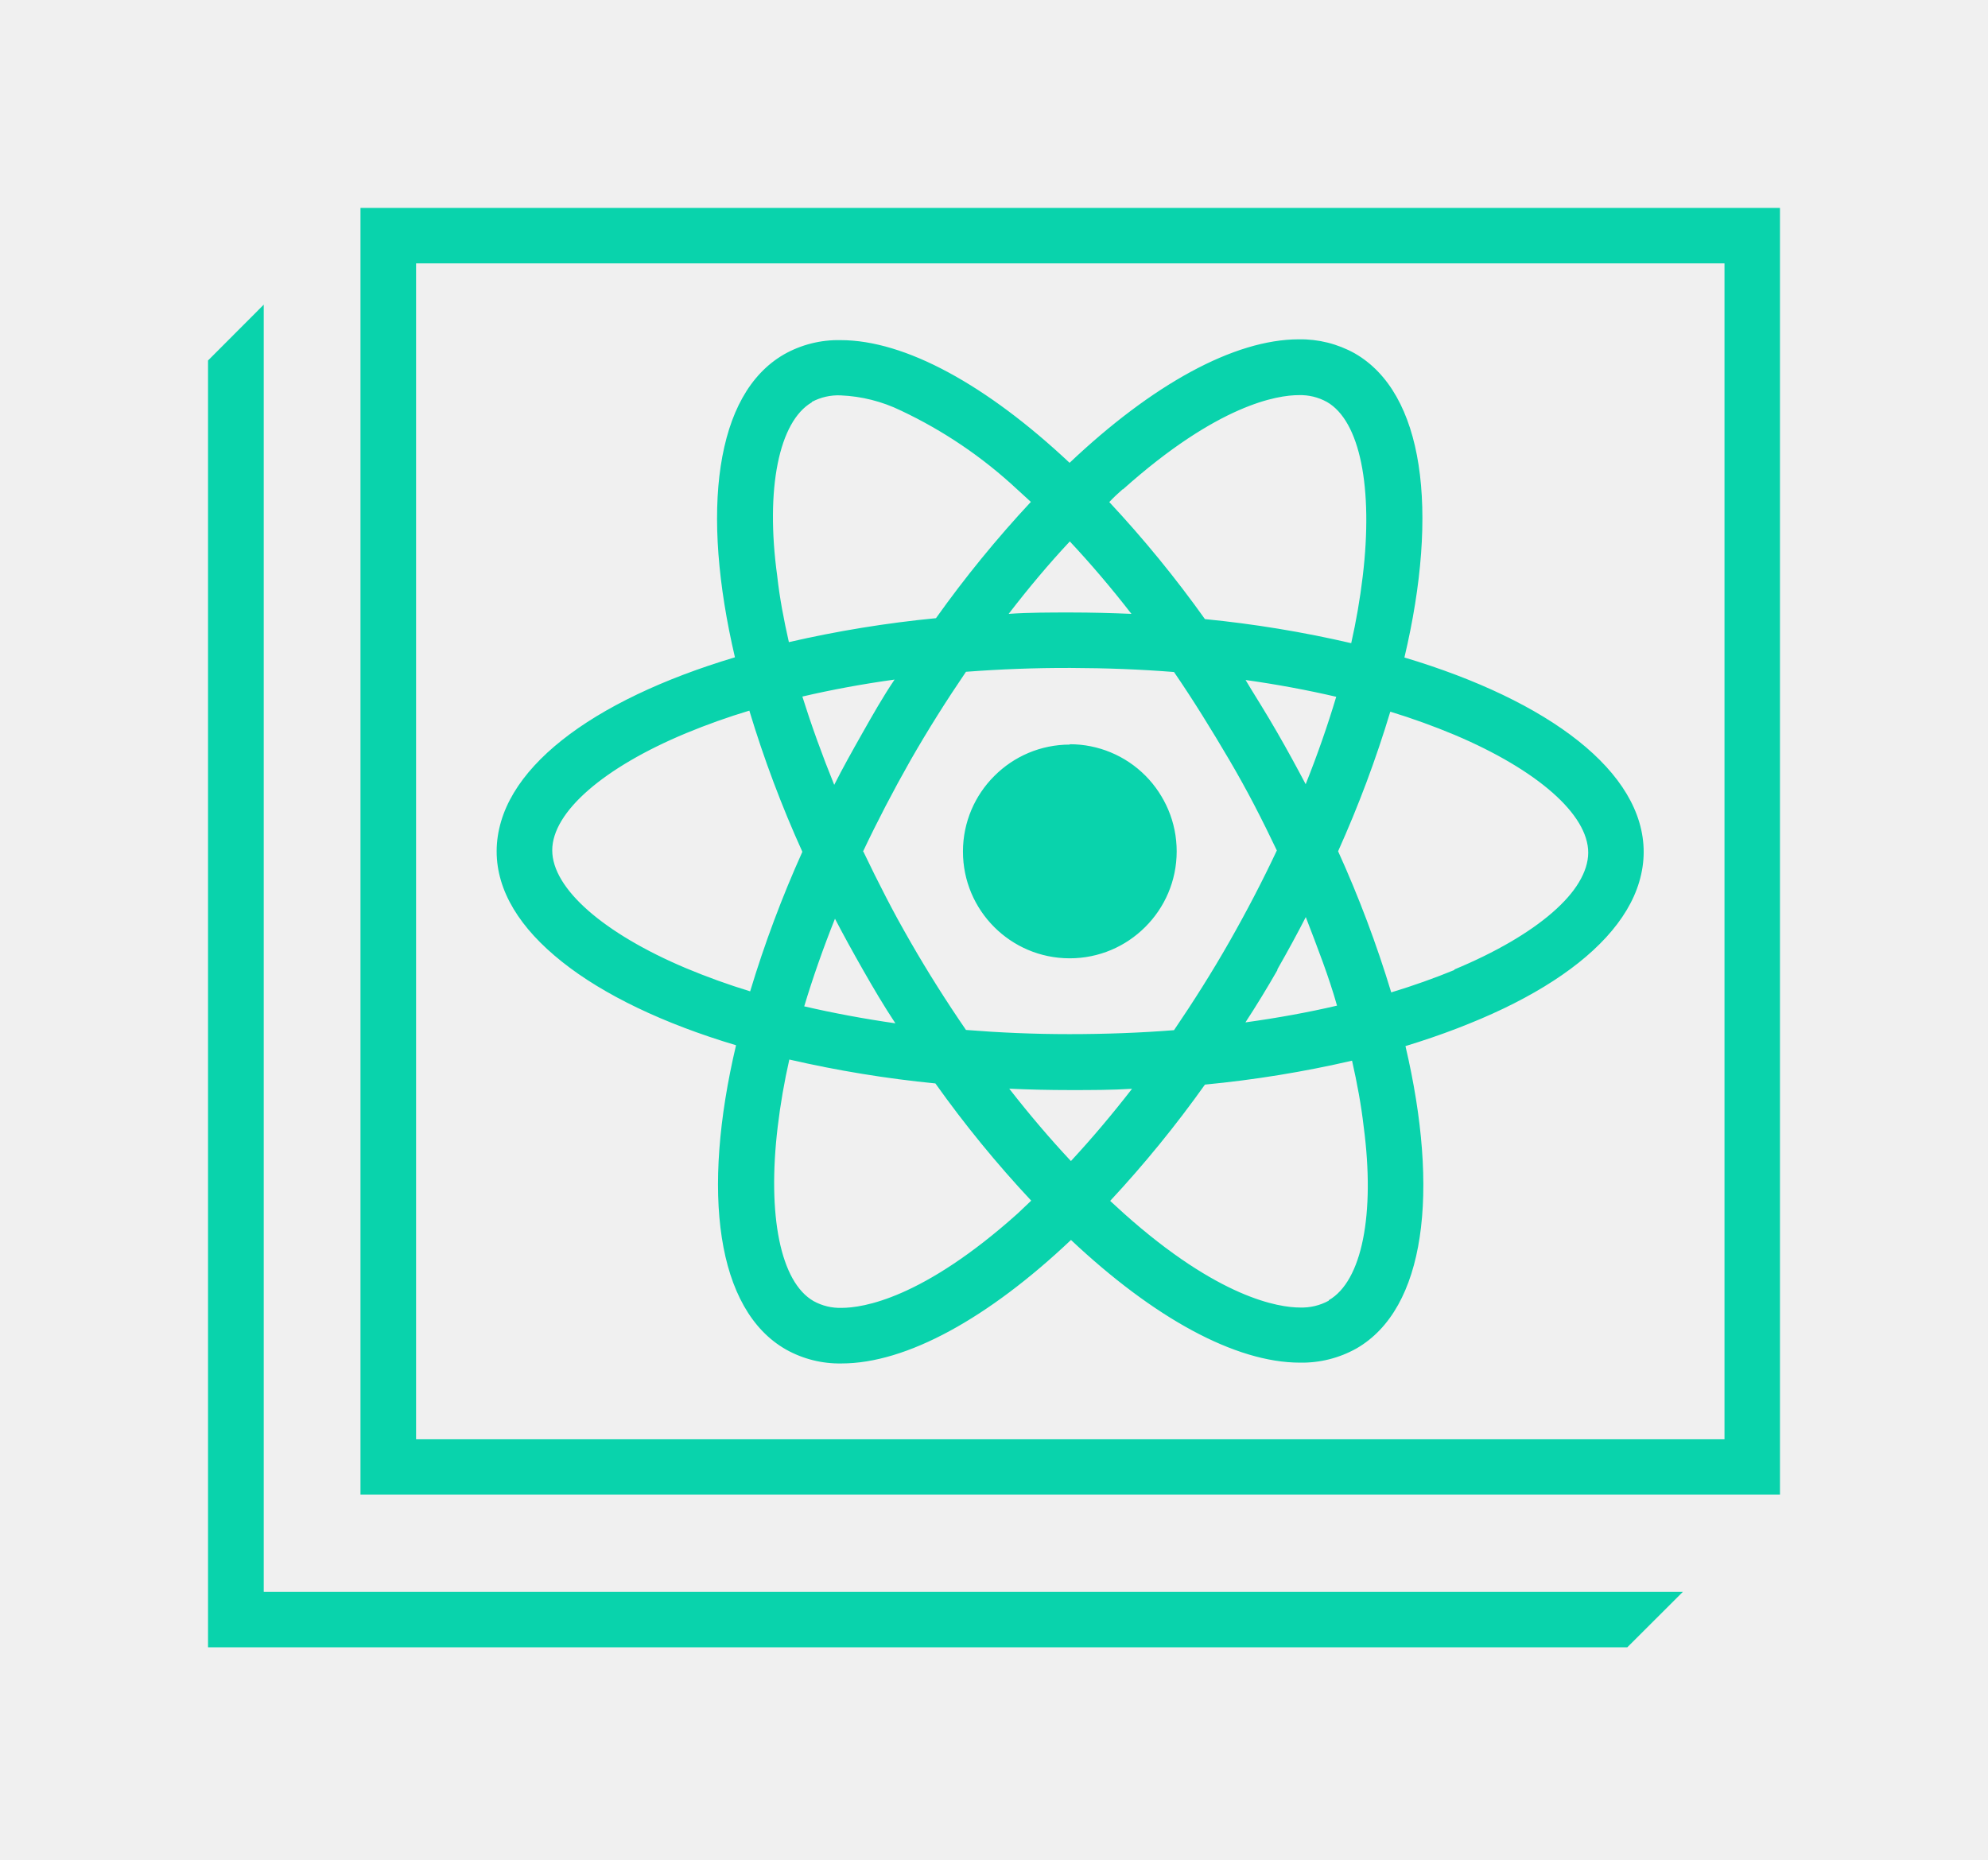
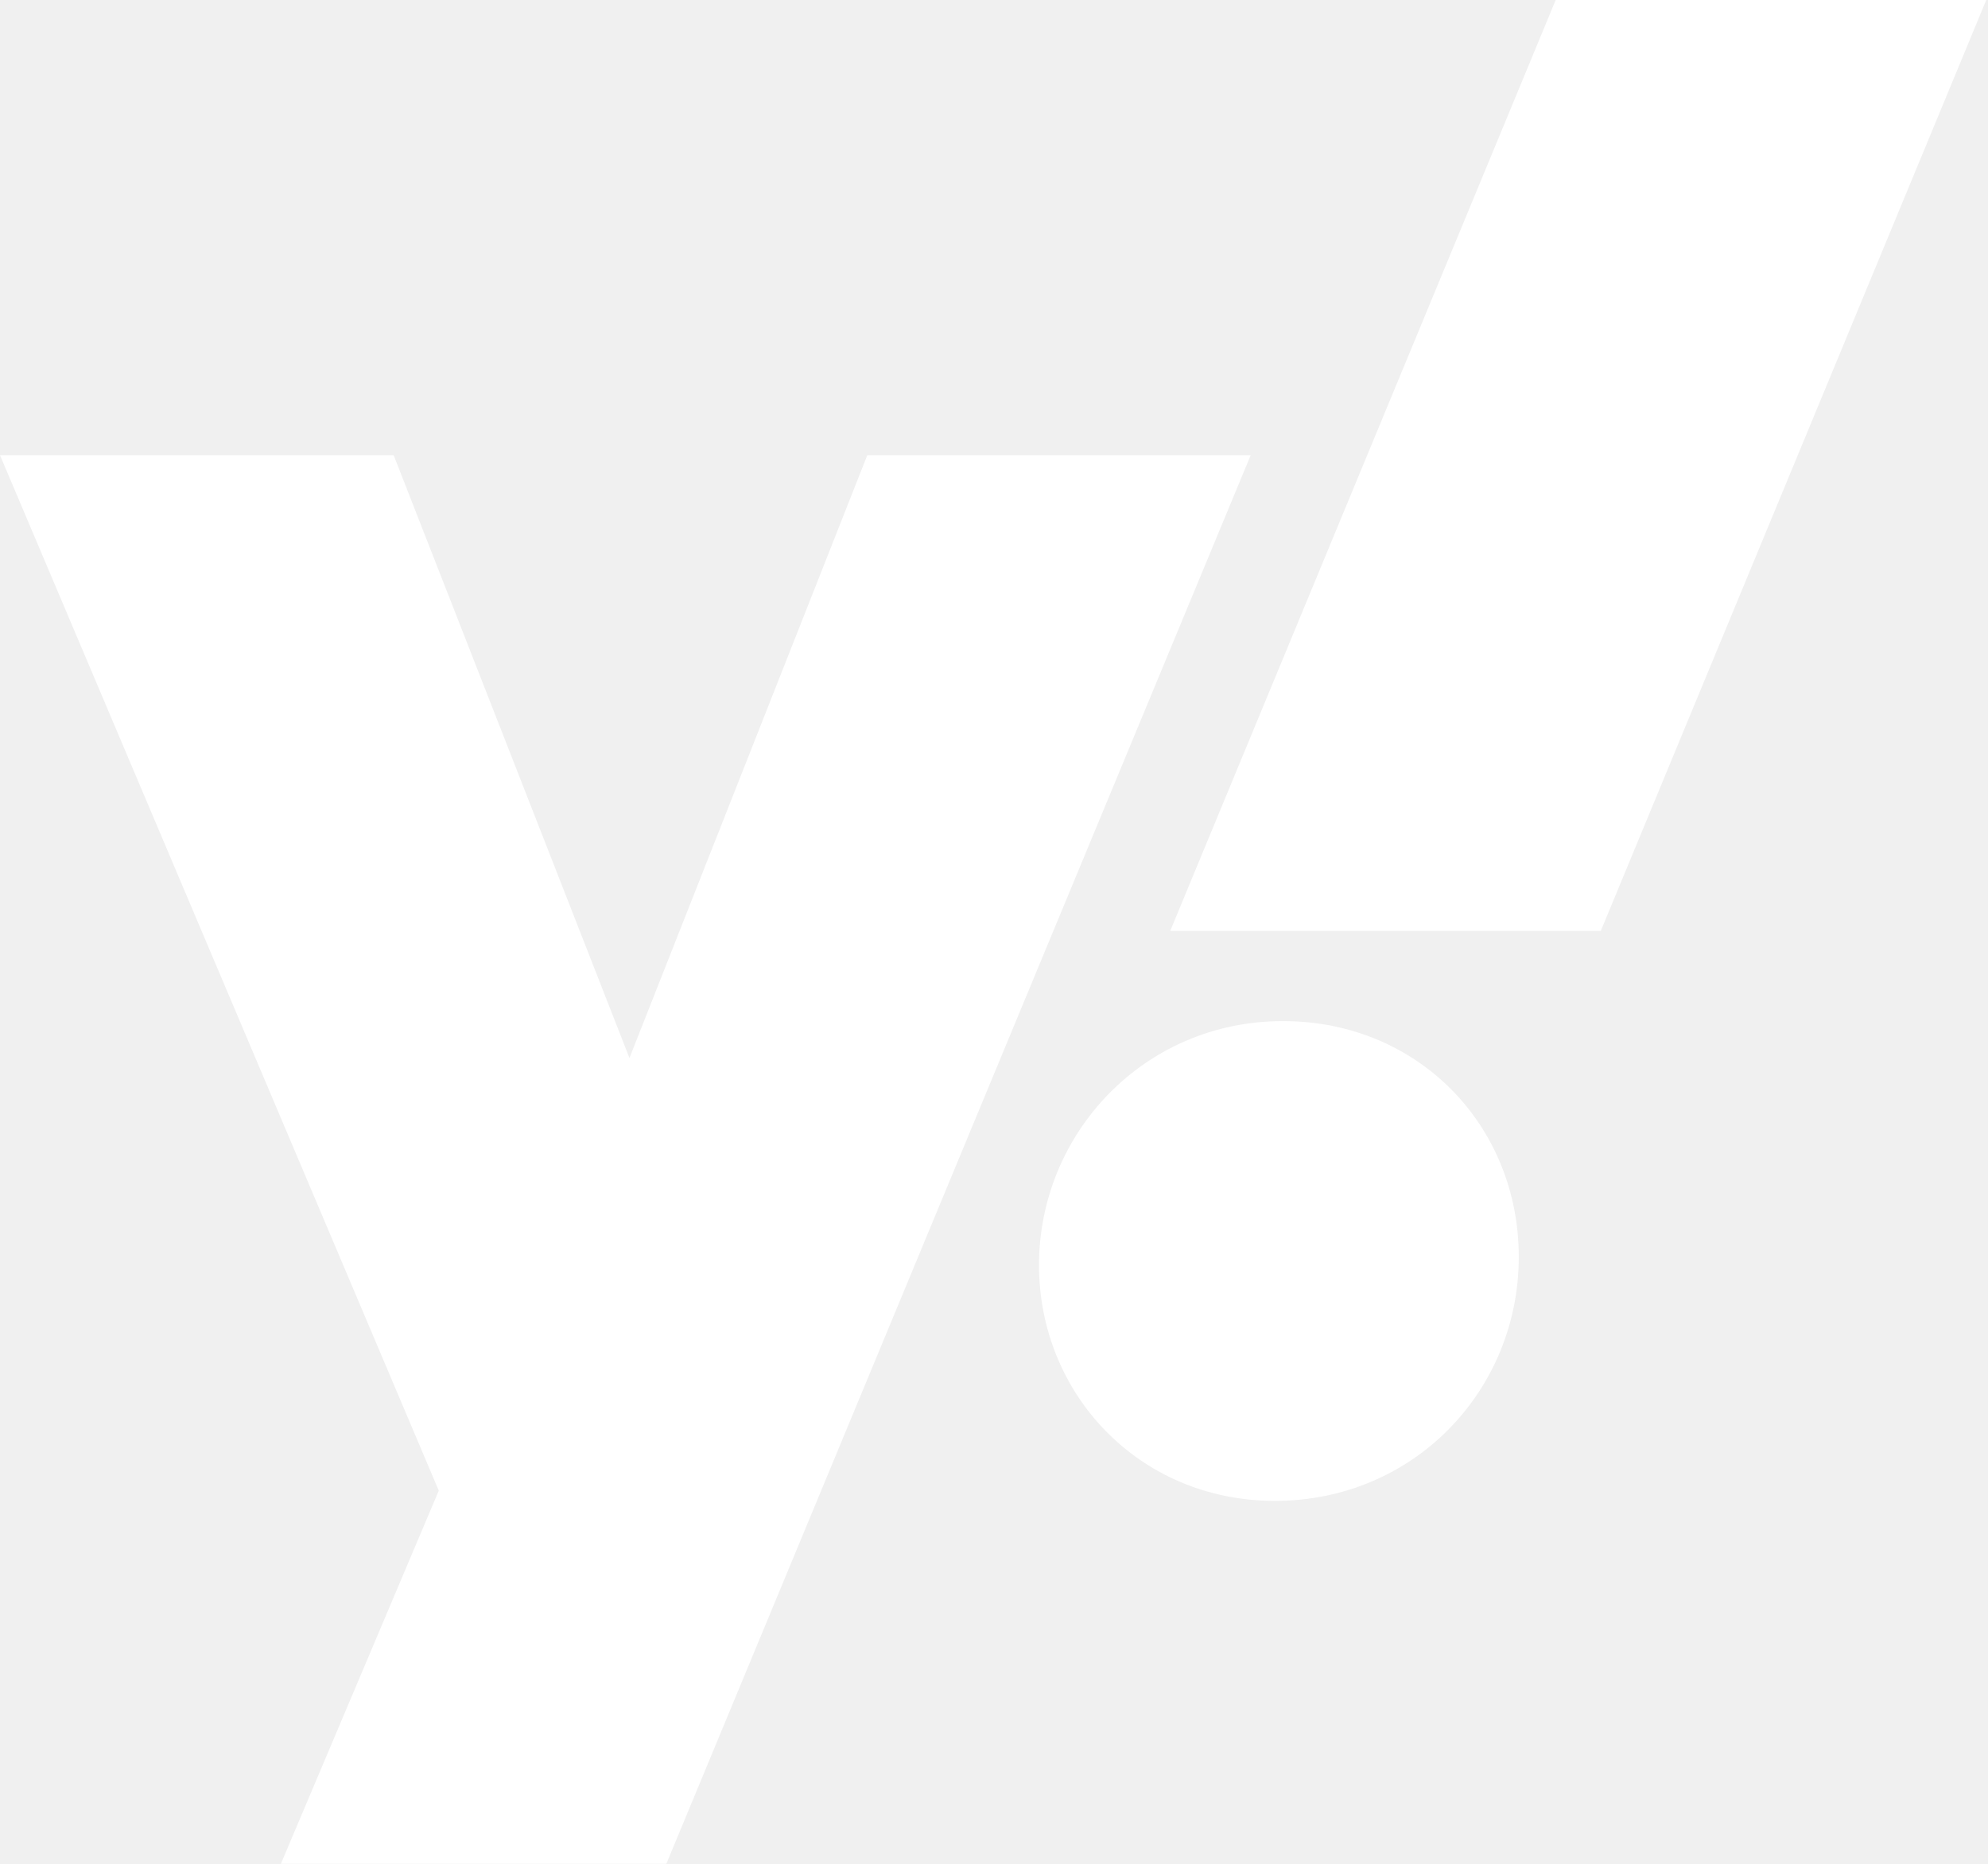
- <svg xmlns="http://www.w3.org/2000/svg" viewBox="0 0 170.96 159.93">
-   <defs>
-     <style>.cls-1{fill:#09d3ac;}</style>
-   </defs>
-   <path class="cls-1" d="M141.35,73.27c0-6.89-8.11-13-20.58-16.73,3-12.67,1.69-22.75-4.28-26.16a9.55,9.55,0,0,0-4.79-1.2c-5.57,0-12.61,3.89-19.72,10.62-7.11-6.68-14.13-10.55-19.69-10.55a9.46,9.46,0,0,0-4.86,1.22c-5.94,3.42-7.17,13.44-4.21,26.05-12.41,3.71-20.48,9.77-20.5,16.63s8.12,13,20.59,16.72c-3,12.68-1.7,22.75,4.28,26.16a9.41,9.41,0,0,0,4.78,1.2c5.58,0,12.62-3.89,19.73-10.62,7.1,6.68,14.12,10.55,19.69,10.55a9.59,9.59,0,0,0,4.86-1.22c5.94-3.42,7.16-13.44,4.21-26C133.27,86.18,141.34,80.12,141.35,73.27ZM96.56,42.06c8.19-7.33,13.31-8.12,15.13-8.12h0a4.71,4.71,0,0,1,2.42.58c2.86,1.63,4,7.38,3.09,15a56.73,56.73,0,0,1-1,5.79,97.7,97.7,0,0,0-12.58-2.07,98.47,98.47,0,0,0-8.24-10.08C95.75,42.79,96.15,42.42,96.56,42.06ZM71.77,78.94c.78,1.5,1.61,3,2.47,4.51S76,86.49,77,88c-2.71-.39-5.34-.88-7.84-1.46C69.86,84,70.75,81.5,71.77,78.94ZM69,59.9c2.53-.59,5.18-1.08,7.93-1.46-1,1.48-1.86,3-2.76,4.59s-1.69,3-2.46,4.52Q70.18,63.65,69,59.9Zm5.21,13.34q1.86-3.93,4.09-7.86c1.5-2.62,3.11-5.17,4.77-7.61,2.91-.22,5.91-.34,9-.33s6,.12,8.89.35c1.66,2.42,3.25,5,4.75,7.55s2.88,5.22,4.12,7.83c-1.23,2.62-2.6,5.25-4.08,7.85s-3.11,5.18-4.77,7.62c-2.91.23-5.91.34-9,.34s-6-.13-8.89-.36c-1.66-2.42-3.26-4.94-4.76-7.55S75.5,75.85,74.25,73.24Zm32.86-14.77c2.72.38,5.35.87,7.84,1.45-.74,2.47-1.62,5-2.64,7.55-.79-1.5-1.61-3-2.48-4.51S108,59.93,107.11,58.47Zm2.76,24.92q1.29-2.27,2.46-4.53c1,2.6,2,5.16,2.7,7.66-2.52.59-5.17,1.07-7.92,1.45Q108.52,85.75,109.87,83.39ZM92,46.56c1.8,1.92,3.57,4,5.3,6.23-1.71-.07-3.46-.12-5.23-.12s-3.58,0-5.33.12C88.45,50.57,90.2,48.48,92,46.56Zm-22.18-12A4.82,4.82,0,0,1,72.29,34a13.11,13.11,0,0,1,5.19,1.31,39.07,39.07,0,0,1,10,6.78l1.17,1.07a98.49,98.49,0,0,0-8.16,10,98.88,98.88,0,0,0-12.65,2.06c-.44-1.94-.8-3.84-1-5.67C65.8,42,67,36.24,69.81,34.6ZM64.53,85.26a58.75,58.75,0,0,1-5.54-2c-7.1-3-11.5-6.85-11.5-10.14S51.91,66,59,63.05a57.63,57.63,0,0,1,5.44-1.94A97.93,97.93,0,0,0,69,73.25,98.72,98.72,0,0,0,64.53,85.26Zm23,19.1c-8.19,7.33-13.31,8.11-15.14,8.11a4.69,4.69,0,0,1-2.42-.58c-2.86-1.63-4-7.38-3.09-15a56.07,56.07,0,0,1,1-5.78,99.51,99.51,0,0,0,12.58,2.06,97.17,97.17,0,0,0,8.24,10.08Zm4.57-4.51c-1.8-1.92-3.57-4-5.31-6.23,1.72.08,3.47.12,5.24.12s3.58,0,5.33-.11C95.63,95.85,93.87,97.93,92.09,99.85Zm22.18,12a4.82,4.82,0,0,1-2.48.59c-1.82,0-7-.8-15.16-8.1l-1.17-1.07a98.44,98.44,0,0,0,8.15-10,97,97,0,0,0,12.66-2.06c.44,1.94.79,3.84,1,5.67C118.27,104.42,117.12,110.18,114.27,111.81Zm10.8-28.44c-1.71.7-3.52,1.35-5.44,1.93a98.54,98.54,0,0,0-4.57-12.14,98.1,98.1,0,0,0,4.49-12,58.75,58.75,0,0,1,5.54,2c7.09,3,11.5,6.85,11.49,10.14S132.17,80.42,125.07,83.37ZM92,82.39a9.18,9.18,0,1,0-9.17-9.19A9.17,9.17,0,0,0,92,82.39ZM31,17.88V128.53H153.07V17.88ZM148.3,123.77H35.78V22.65H148.3Zm-85-33.9c-3,12.68-1.7,22.75,4.28,26.16a9.41,9.41,0,0,0,4.78,1.2c5.58,0,12.62-3.89,19.73-10.62,7.1,6.68,14.12,10.55,19.69,10.55a9.59,9.59,0,0,0,4.86-1.22c5.94-3.42,7.16-13.44,4.21-26,12.41-3.72,20.48-9.78,20.49-16.63s-8.11-13-20.58-16.73c3-12.67,1.69-22.75-4.28-26.16a9.55,9.55,0,0,0-4.79-1.2c-5.57,0-12.61,3.89-19.72,10.62-7.11-6.68-14.13-10.55-19.69-10.55a9.46,9.46,0,0,0-4.86,1.22c-5.94,3.42-7.17,13.44-4.21,26.05-12.41,3.71-20.48,9.77-20.5,16.63S50.84,86.13,63.31,89.87Zm24.21,14.49c-8.19,7.33-13.31,8.11-15.14,8.11a4.69,4.69,0,0,1-2.42-.58c-2.86-1.63-4-7.38-3.09-15a56.07,56.07,0,0,1,1-5.78,99.51,99.51,0,0,0,12.58,2.06,97.17,97.17,0,0,0,8.24,10.08Zm24.79-36.89c-.79-1.5-1.61-3-2.48-4.51s-1.8-3-2.72-4.49c2.72.38,5.35.87,7.84,1.45C114.21,62.39,113.33,64.92,112.31,67.47Zm2.72,19c-2.52.59-5.17,1.07-7.92,1.45q1.41-2.22,2.76-4.58t2.46-4.53C113.37,81.46,114.28,84,115,86.52Zm-5.21-13.35c-1.23,2.62-2.6,5.25-4.08,7.85s-3.11,5.18-4.77,7.62c-2.91.23-5.91.34-9,.34s-6-.13-8.89-.36c-1.66-2.42-3.26-4.94-4.76-7.55s-2.87-5.22-4.12-7.83q1.86-3.93,4.09-7.86c1.5-2.62,3.11-5.17,4.77-7.61,2.91-.22,5.91-.34,9-.33s6,.12,8.89.35c1.66,2.42,3.25,5,4.75,7.55S108.58,70.56,109.82,73.17ZM77,88c-2.71-.39-5.34-.88-7.84-1.46.74-2.46,1.63-5,2.65-7.55.78,1.5,1.61,3,2.47,4.51S76,86.49,77,88ZM74.21,63c-.87,1.5-1.69,3-2.46,4.52Q70.18,63.65,69,59.9c2.53-.59,5.18-1.08,7.93-1.46C76,59.92,75.11,61.45,74.21,63ZM92.09,99.85c-1.8-1.92-3.57-4-5.31-6.23,1.72.08,3.47.12,5.24.12s3.58,0,5.33-.11C95.63,95.85,93.87,97.93,92.09,99.85Zm22.18,12a4.82,4.82,0,0,1-2.48.59c-1.82,0-7-.8-15.16-8.1l-1.17-1.07a98.44,98.44,0,0,0,8.15-10,97,97,0,0,0,12.66-2.06c.44,1.94.79,3.84,1,5.67C118.27,104.42,117.12,110.18,114.27,111.81Zm5.28-50.66a58.75,58.75,0,0,1,5.54,2c7.09,3,11.5,6.85,11.49,10.14s-4.41,7.16-11.51,10.11c-1.71.7-3.52,1.35-5.44,1.93a98.54,98.54,0,0,0-4.57-12.14A98.1,98.1,0,0,0,119.55,61.15Zm-23-19.09c8.19-7.33,13.31-8.12,15.13-8.12h0a4.71,4.71,0,0,1,2.42.58c2.86,1.63,4,7.38,3.09,15a56.73,56.73,0,0,1-1,5.79,97.7,97.7,0,0,0-12.58-2.07,98.47,98.47,0,0,0-8.24-10.08C95.75,42.79,96.15,42.42,96.56,42.06ZM92,46.56c1.8,1.92,3.57,4,5.3,6.23-1.71-.07-3.46-.12-5.23-.12s-3.58,0-5.33.12C88.45,50.57,90.2,48.48,92,46.56Zm-22.18-12A4.82,4.82,0,0,1,72.29,34a13.11,13.11,0,0,1,5.19,1.31,39.07,39.07,0,0,1,10,6.78l1.17,1.07a98.49,98.49,0,0,0-8.16,10,98.88,98.88,0,0,0-12.65,2.06c-.44-1.94-.8-3.84-1-5.67C65.8,42,67,36.24,69.81,34.6ZM59,63.05a57.63,57.63,0,0,1,5.44-1.94A97.93,97.93,0,0,0,69,73.25a98.72,98.72,0,0,0-4.49,12,58.75,58.75,0,0,1-5.54-2c-7.1-3-11.5-6.85-11.5-10.14S51.91,66,59,63.05Zm33,1a9.18,9.18,0,1,0,9.17,9.19A9.17,9.17,0,0,0,92,64Zm0,0a9.18,9.18,0,1,0,9.17,9.19A9.17,9.17,0,0,0,92,64Zm0,0a9.18,9.18,0,1,0,9.17,9.19A9.17,9.17,0,0,0,92,64Zm49.35,9.24c0-6.89-8.11-13-20.58-16.73,3-12.67,1.69-22.75-4.28-26.16a9.55,9.55,0,0,0-4.79-1.2c-5.57,0-12.61,3.89-19.72,10.62-7.11-6.68-14.13-10.55-19.69-10.55a9.46,9.46,0,0,0-4.86,1.22c-5.94,3.42-7.17,13.44-4.21,26.05-12.41,3.71-20.48,9.77-20.5,16.63s8.12,13,20.59,16.72c-3,12.68-1.7,22.75,4.28,26.16a9.41,9.41,0,0,0,4.78,1.2c5.58,0,12.62-3.89,19.73-10.62,7.1,6.68,14.12,10.55,19.69,10.55a9.59,9.59,0,0,0,4.86-1.22c5.94-3.42,7.16-13.44,4.21-26C133.27,86.18,141.34,80.12,141.35,73.27ZM96.56,42.06c8.19-7.33,13.31-8.12,15.13-8.12h0a4.71,4.71,0,0,1,2.42.58c2.86,1.63,4,7.38,3.09,15a56.73,56.73,0,0,1-1,5.79,97.7,97.7,0,0,0-12.58-2.07,98.47,98.47,0,0,0-8.24-10.08C95.75,42.79,96.15,42.42,96.56,42.06ZM71.77,78.94c.78,1.5,1.61,3,2.47,4.51S76,86.49,77,88c-2.71-.39-5.34-.88-7.84-1.46C69.86,84,70.75,81.5,71.77,78.94ZM69,59.9c2.53-.59,5.18-1.08,7.93-1.46-1,1.48-1.86,3-2.76,4.59s-1.69,3-2.46,4.52Q70.18,63.65,69,59.9Zm5.21,13.34q1.86-3.93,4.09-7.86c1.5-2.62,3.11-5.17,4.77-7.61,2.91-.22,5.91-.34,9-.33s6,.12,8.89.35c1.66,2.42,3.25,5,4.75,7.55s2.88,5.22,4.12,7.83c-1.23,2.62-2.6,5.25-4.08,7.85s-3.11,5.18-4.77,7.62c-2.91.23-5.91.34-9,.34s-6-.13-8.89-.36c-1.66-2.42-3.26-4.94-4.76-7.55S75.5,75.85,74.25,73.24Zm32.86-14.77c2.72.38,5.35.87,7.84,1.45-.74,2.47-1.62,5-2.64,7.55-.79-1.5-1.61-3-2.48-4.51S108,59.93,107.11,58.47Zm2.76,24.92q1.29-2.27,2.46-4.53c1,2.6,2,5.16,2.7,7.66-2.52.59-5.17,1.07-7.92,1.45Q108.52,85.75,109.87,83.39ZM92,46.56c1.8,1.92,3.57,4,5.3,6.23-1.71-.07-3.46-.12-5.23-.12s-3.58,0-5.33.12C88.45,50.57,90.2,48.48,92,46.56Zm-22.18-12A4.82,4.82,0,0,1,72.29,34a13.11,13.11,0,0,1,5.19,1.31,39.07,39.07,0,0,1,10,6.78l1.17,1.07a98.49,98.49,0,0,0-8.16,10,98.88,98.88,0,0,0-12.65,2.06c-.44-1.94-.8-3.84-1-5.67C65.8,42,67,36.24,69.81,34.6ZM64.53,85.26a58.75,58.75,0,0,1-5.54-2c-7.1-3-11.5-6.85-11.5-10.14S51.91,66,59,63.05a57.63,57.63,0,0,1,5.44-1.94A97.93,97.93,0,0,0,69,73.25,98.72,98.72,0,0,0,64.53,85.26Zm23,19.1c-8.19,7.33-13.31,8.11-15.14,8.11a4.69,4.69,0,0,1-2.42-.58c-2.86-1.63-4-7.38-3.09-15a56.07,56.07,0,0,1,1-5.78,99.51,99.51,0,0,0,12.58,2.06,97.17,97.17,0,0,0,8.24,10.08Zm4.57-4.51c-1.8-1.92-3.57-4-5.31-6.23,1.72.08,3.47.12,5.24.12s3.58,0,5.33-.11C95.63,95.85,93.87,97.93,92.09,99.85Zm22.18,12a4.82,4.82,0,0,1-2.48.59c-1.82,0-7-.8-15.16-8.1l-1.17-1.07a98.44,98.44,0,0,0,8.15-10,97,97,0,0,0,12.66-2.06c.44,1.94.79,3.84,1,5.67C118.27,104.42,117.12,110.18,114.27,111.81Zm10.8-28.44c-1.71.7-3.52,1.35-5.44,1.93a98.54,98.54,0,0,0-4.57-12.14,98.1,98.1,0,0,0,4.49-12,58.75,58.75,0,0,1,5.54,2c7.09,3,11.5,6.85,11.49,10.14S132.17,80.42,125.07,83.37ZM92,82.39a9.18,9.18,0,1,0-9.17-9.19A9.17,9.17,0,0,0,92,82.39Zm-69.32,54.5V26.2L17.89,31V141.66H139.94l4.78-4.77Z" />
+ <svg xmlns="http://www.w3.org/2000/svg" width="100%" height="100%" viewBox="0 0 960 900" version="1.1" xml:space="preserve" style="fill-rule:evenodd;clip-rule:evenodd;stroke-linejoin:round;stroke-miterlimit:2;">
+   <g transform="matrix(4.16667,0,0,4.16667,0,0)">
+     <path d="M180.298,0L135.624,107.881L185.525,107.881L230.198,0L180.298,0ZM120.416,146.614C120.416,161.584 132.059,173.94 147.743,173.94C163.901,173.94 176.02,161.109 176.02,145.663C176.02,130.455 164.377,118.337 148.693,118.337C132.535,118.337 120.416,131.406 120.416,146.614ZM0,52.753L50.851,172.753L32.554,216L77.227,216L144.95,52.753L100.515,52.753L72.95,122.614L45.623,52.753L0,52.753Z" style="fill:white;fill-rule:nonzero;" />
+   </g>
</svg>
